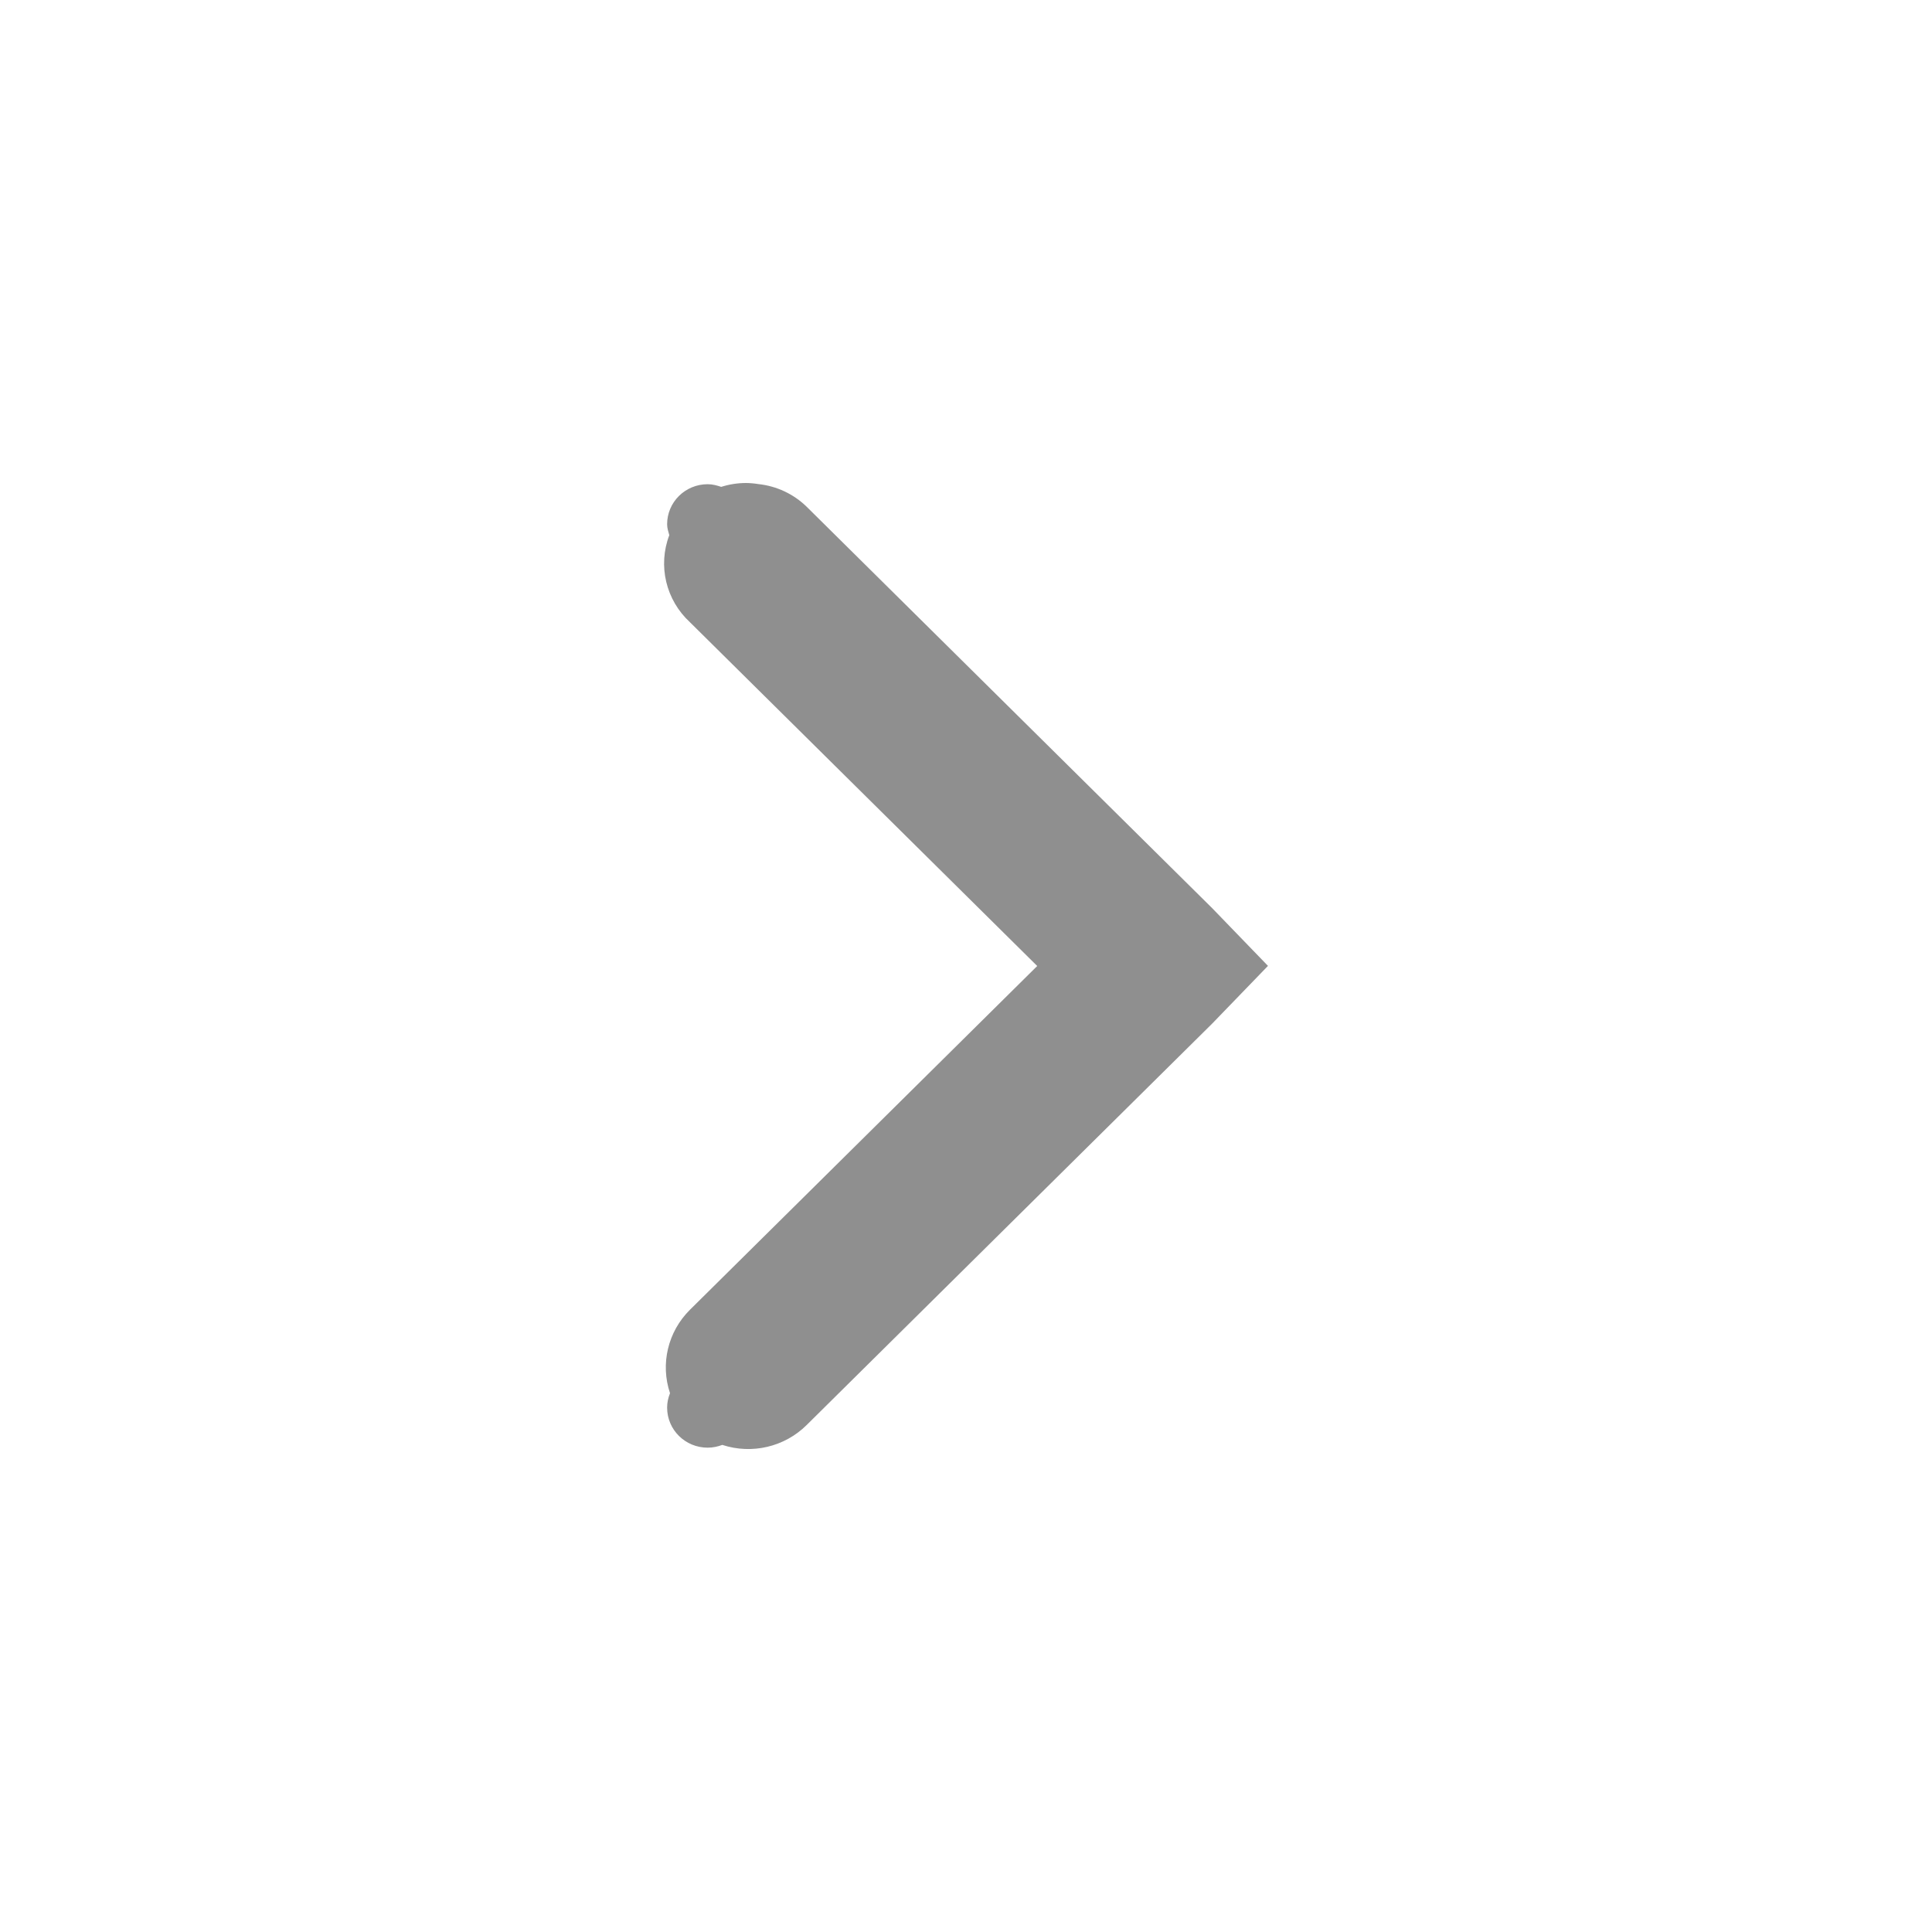
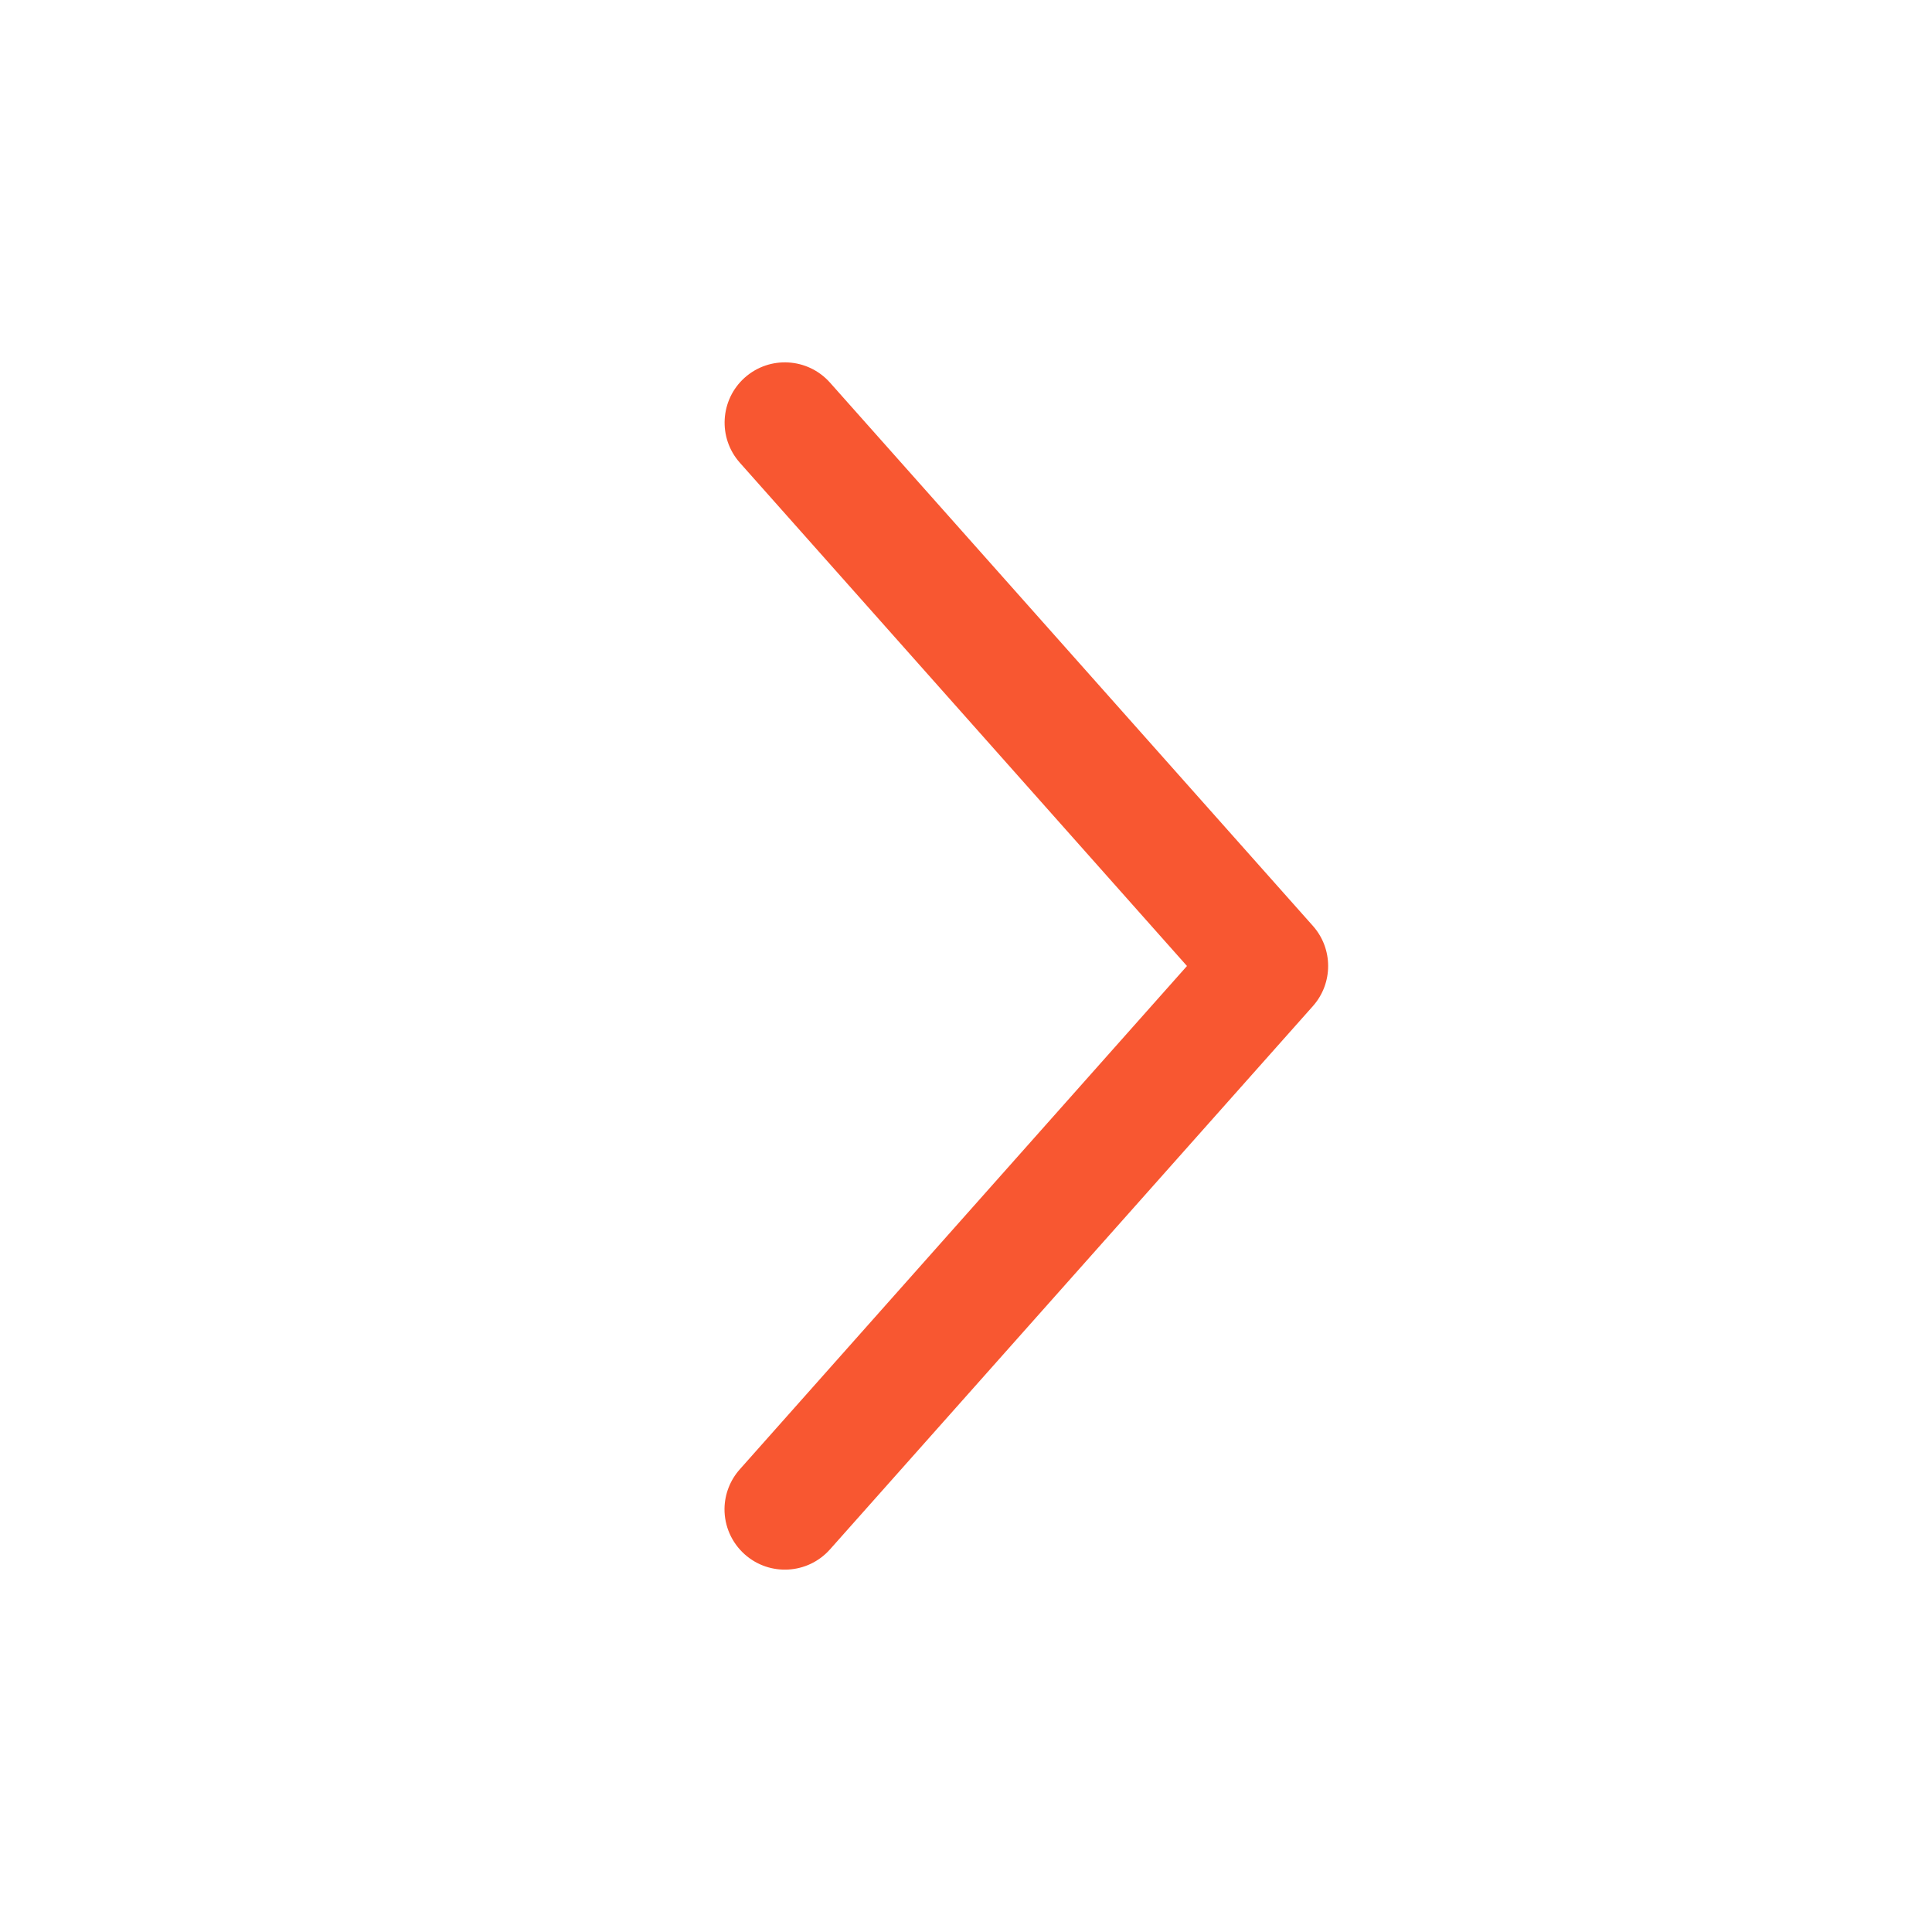
- <svg xmlns="http://www.w3.org/2000/svg" height="16" id="svg7384" version="1.1" width="16">
-   <defs id="defs7386" />
-   <g id="layer9" style="display:inline" transform="translate(-100.0002,-747)" />
-   <g id="layer10" transform="translate(-100.0002,-747)" />
-   <g id="layer11" transform="translate(-100.0002,-747)" />
-   <g id="layer13" transform="translate(-100.0002,-747)" />
-   <g id="layer14" transform="translate(-100.0002,-747)" />
-   <g id="layer15" style="display:inline" transform="translate(-100.0002,-747)" />
-   <g id="g71291" style="display:inline" transform="translate(-100.0002,-747)" />
-   <g id="g4953" style="display:inline" transform="translate(-100.0002,-747)" />
-   <g id="layer12" style="display:inline" transform="translate(-100.0002,-747)">
-     <path style="color:#000000;font-style:normal;font-variant:normal;font-weight:normal;font-stretch:normal;font-size:medium;line-height:normal;font-family:Sans;-inkscape-font-specification:Sans;text-indent:0;text-align:start;text-decoration:none;text-decoration-line:none;letter-spacing:normal;word-spacing:normal;text-transform:none;direction:ltr;block-progression:tb;writing-mode:lr-tb;baseline-shift:baseline;text-anchor:start;display:inline;overflow:visible;visibility:visible;fill:#8f8f8f;fill-opacity:1;stroke:none;stroke-width:2;marker:none;enable-background:accumulate" d="m 106.177,751 a 0.672,0.665 0 0 1 0.104,0.009 0.672,0.665 0 0 1 0.399,0.187 l 3.359,3.325 0.462,0.478 -0.462,0.478 -3.359,3.325 a 0.683,0.676 0 0 1 -0.698,0.164 c -0.037,0.014 -0.078,0.023 -0.121,0.023 -0.186,0 -0.336,-0.148 -0.336,-0.332 0,-0.042 0.009,-0.082 0.024,-0.119 a 0.683,0.676 0 0 1 0.165,-0.691 l 2.876,-2.847 -2.876,-2.847 a 0.672,0.665 0 0 1 -0.171,-0.721 c -0.008,-0.029 -0.018,-0.058 -0.018,-0.09 0,-0.184 0.15,-0.332 0.336,-0.332 0.04,0 0.076,0.01 0.112,0.022 A 0.672,0.665 0 0 1 106.177,751 Z" id="path6040" />
-   </g>
+ <svg xmlns="http://www.w3.org/2000/svg" version="1.1" viewBox="0 0 16 16">
+   <path d="m6 12.494a0.5 0.5 0 0 0 0.168 0.379 0.5 0.5 0 0 0 0.705-0.041l4-4.5a0.5 0.5 0 0 0 0-0.664l-4-4.5a0.5 0.5 0 0 0-0.705-0.041 0.5 0.5 0 0 0-0.041 0.705l3.703 4.168-3.703 4.168a0.5 0.5 0 0 0-0.127 0.326z" color="#000000" color-rendering="auto" dominant-baseline="auto" fill="#f85731" image-rendering="auto" shape-rendering="auto" solid-color="#000000" stop-color="#000000" style="font-feature-settings:normal;font-variant-alternates:normal;font-variant-caps:normal;font-variant-east-asian:normal;font-variant-ligatures:normal;font-variant-numeric:normal;font-variant-position:normal;font-variation-settings:normal;inline-size:0;isolation:auto;mix-blend-mode:normal;shape-margin:0;shape-padding:0;text-decoration-color:#000000;text-decoration-line:none;text-decoration-style:solid;text-indent:0;text-orientation:mixed;text-transform:none;white-space:normal" />
</svg>
